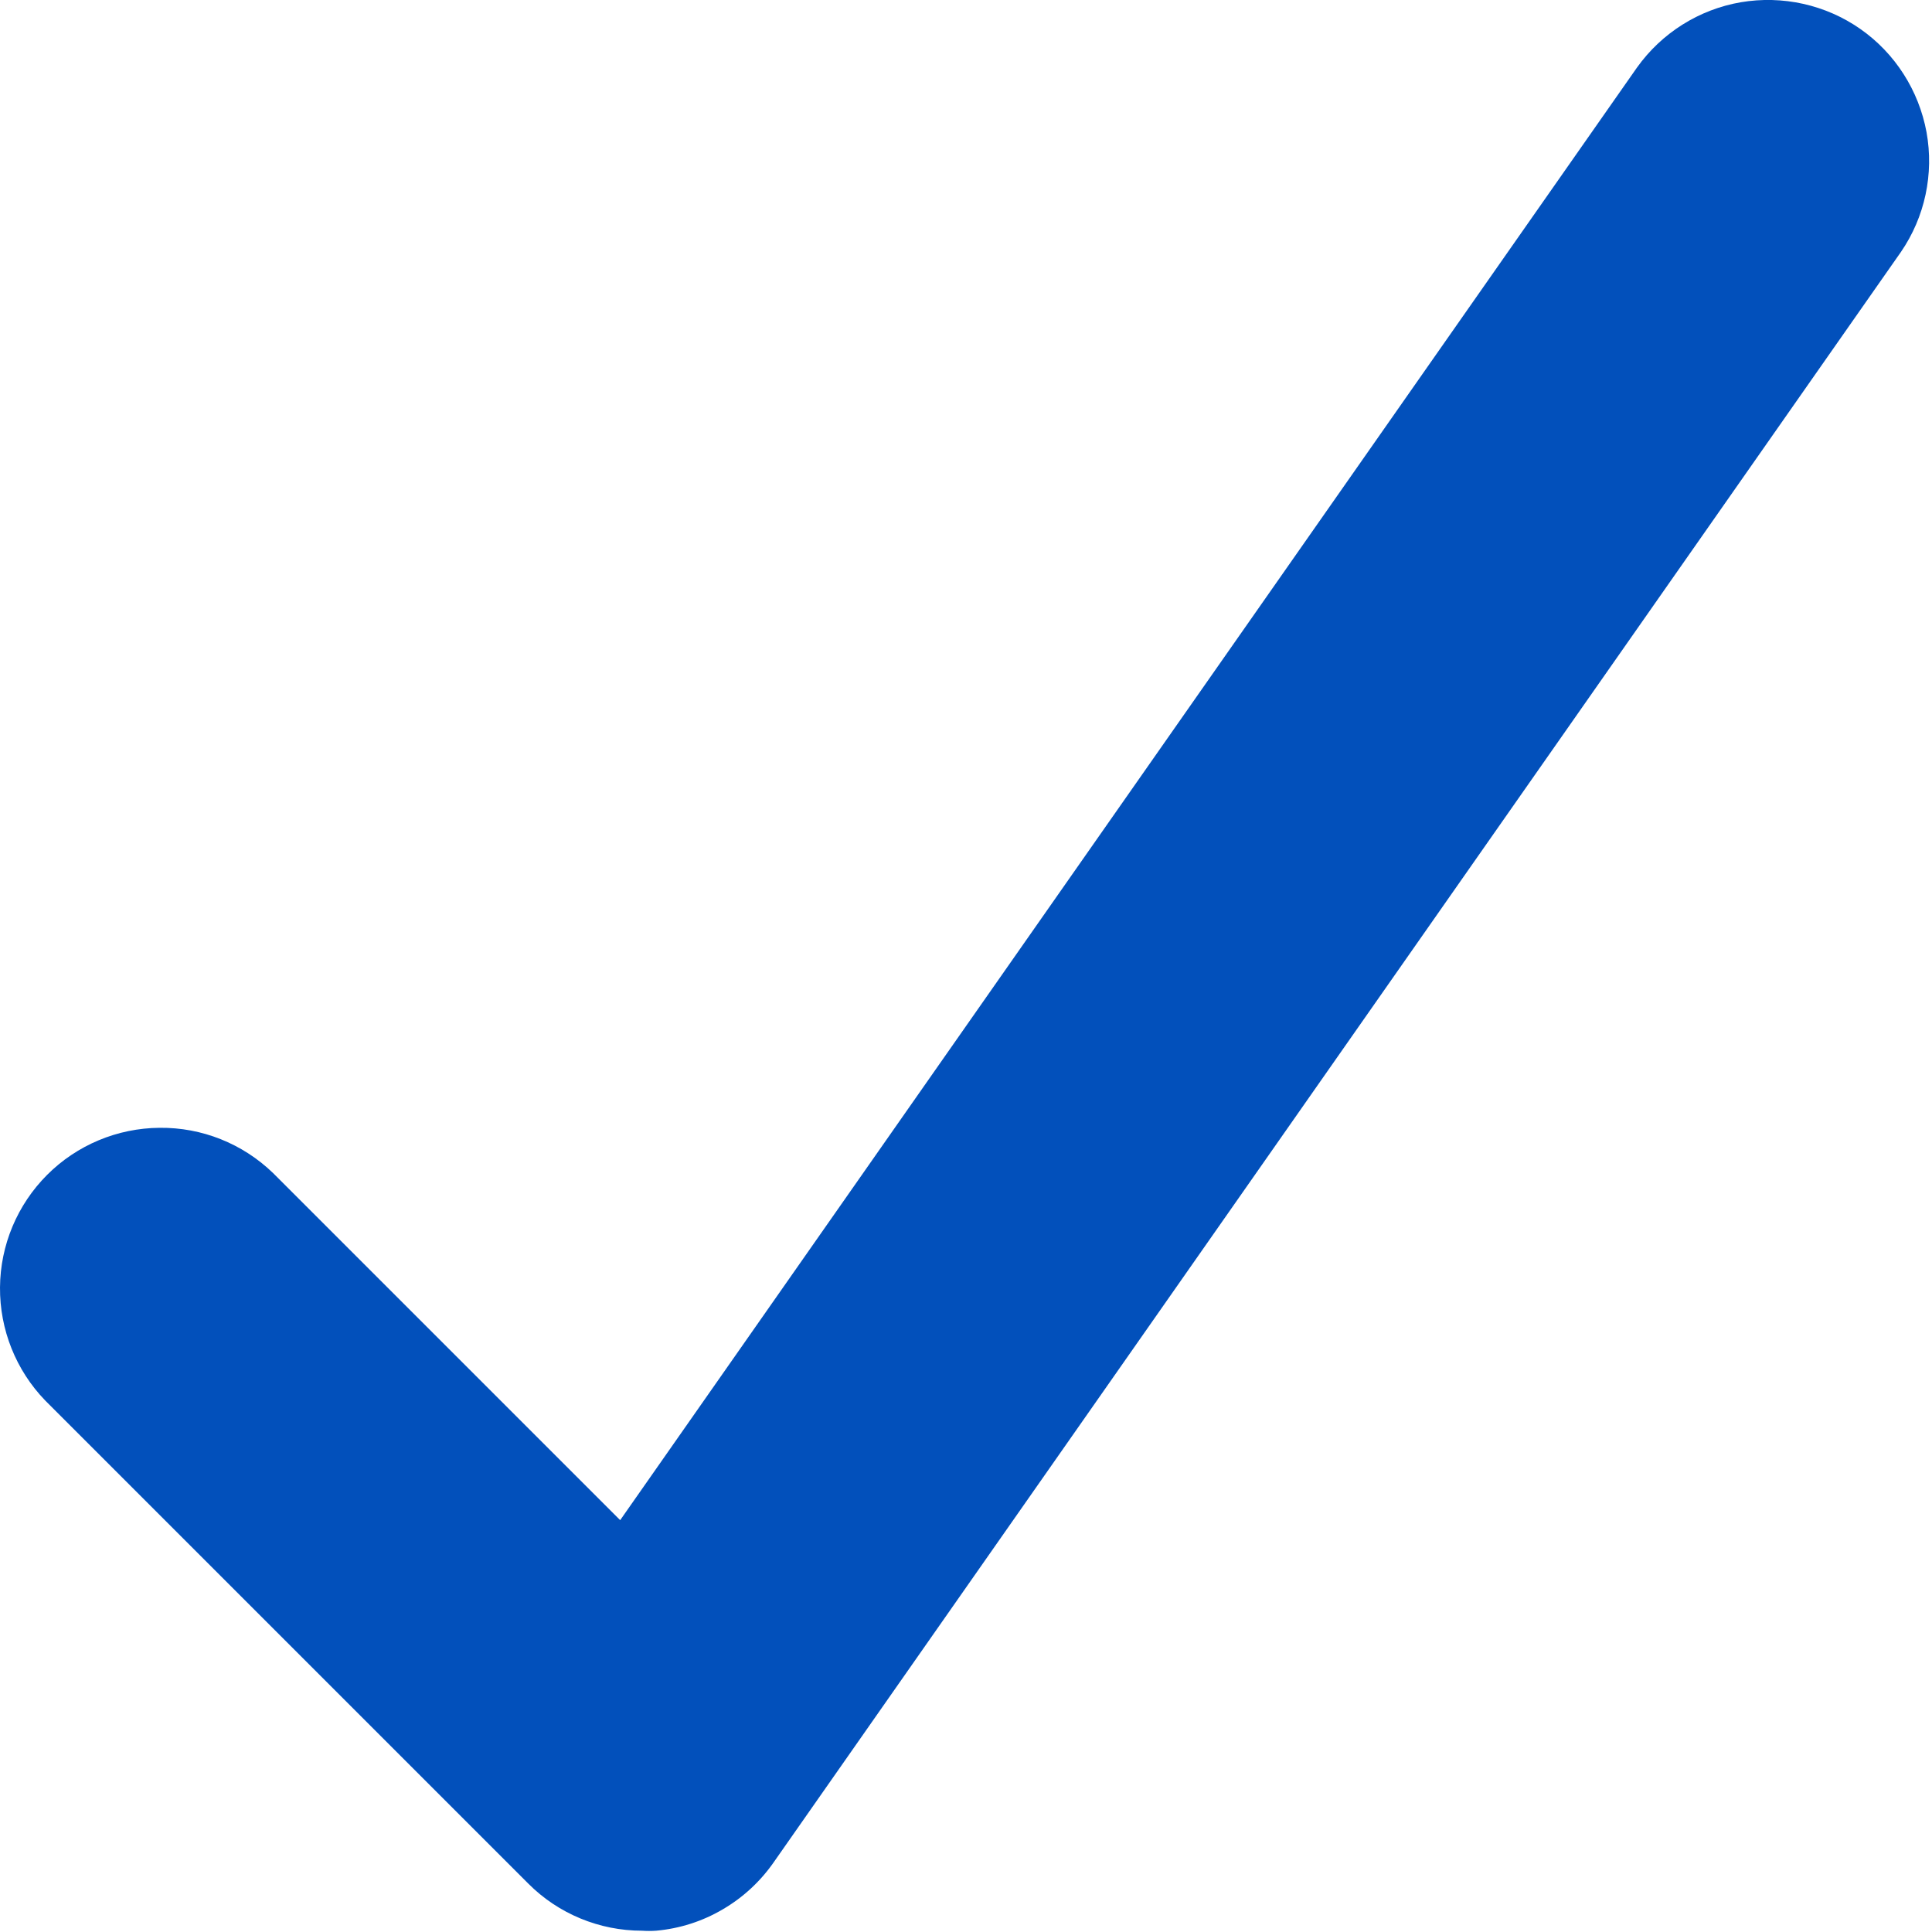
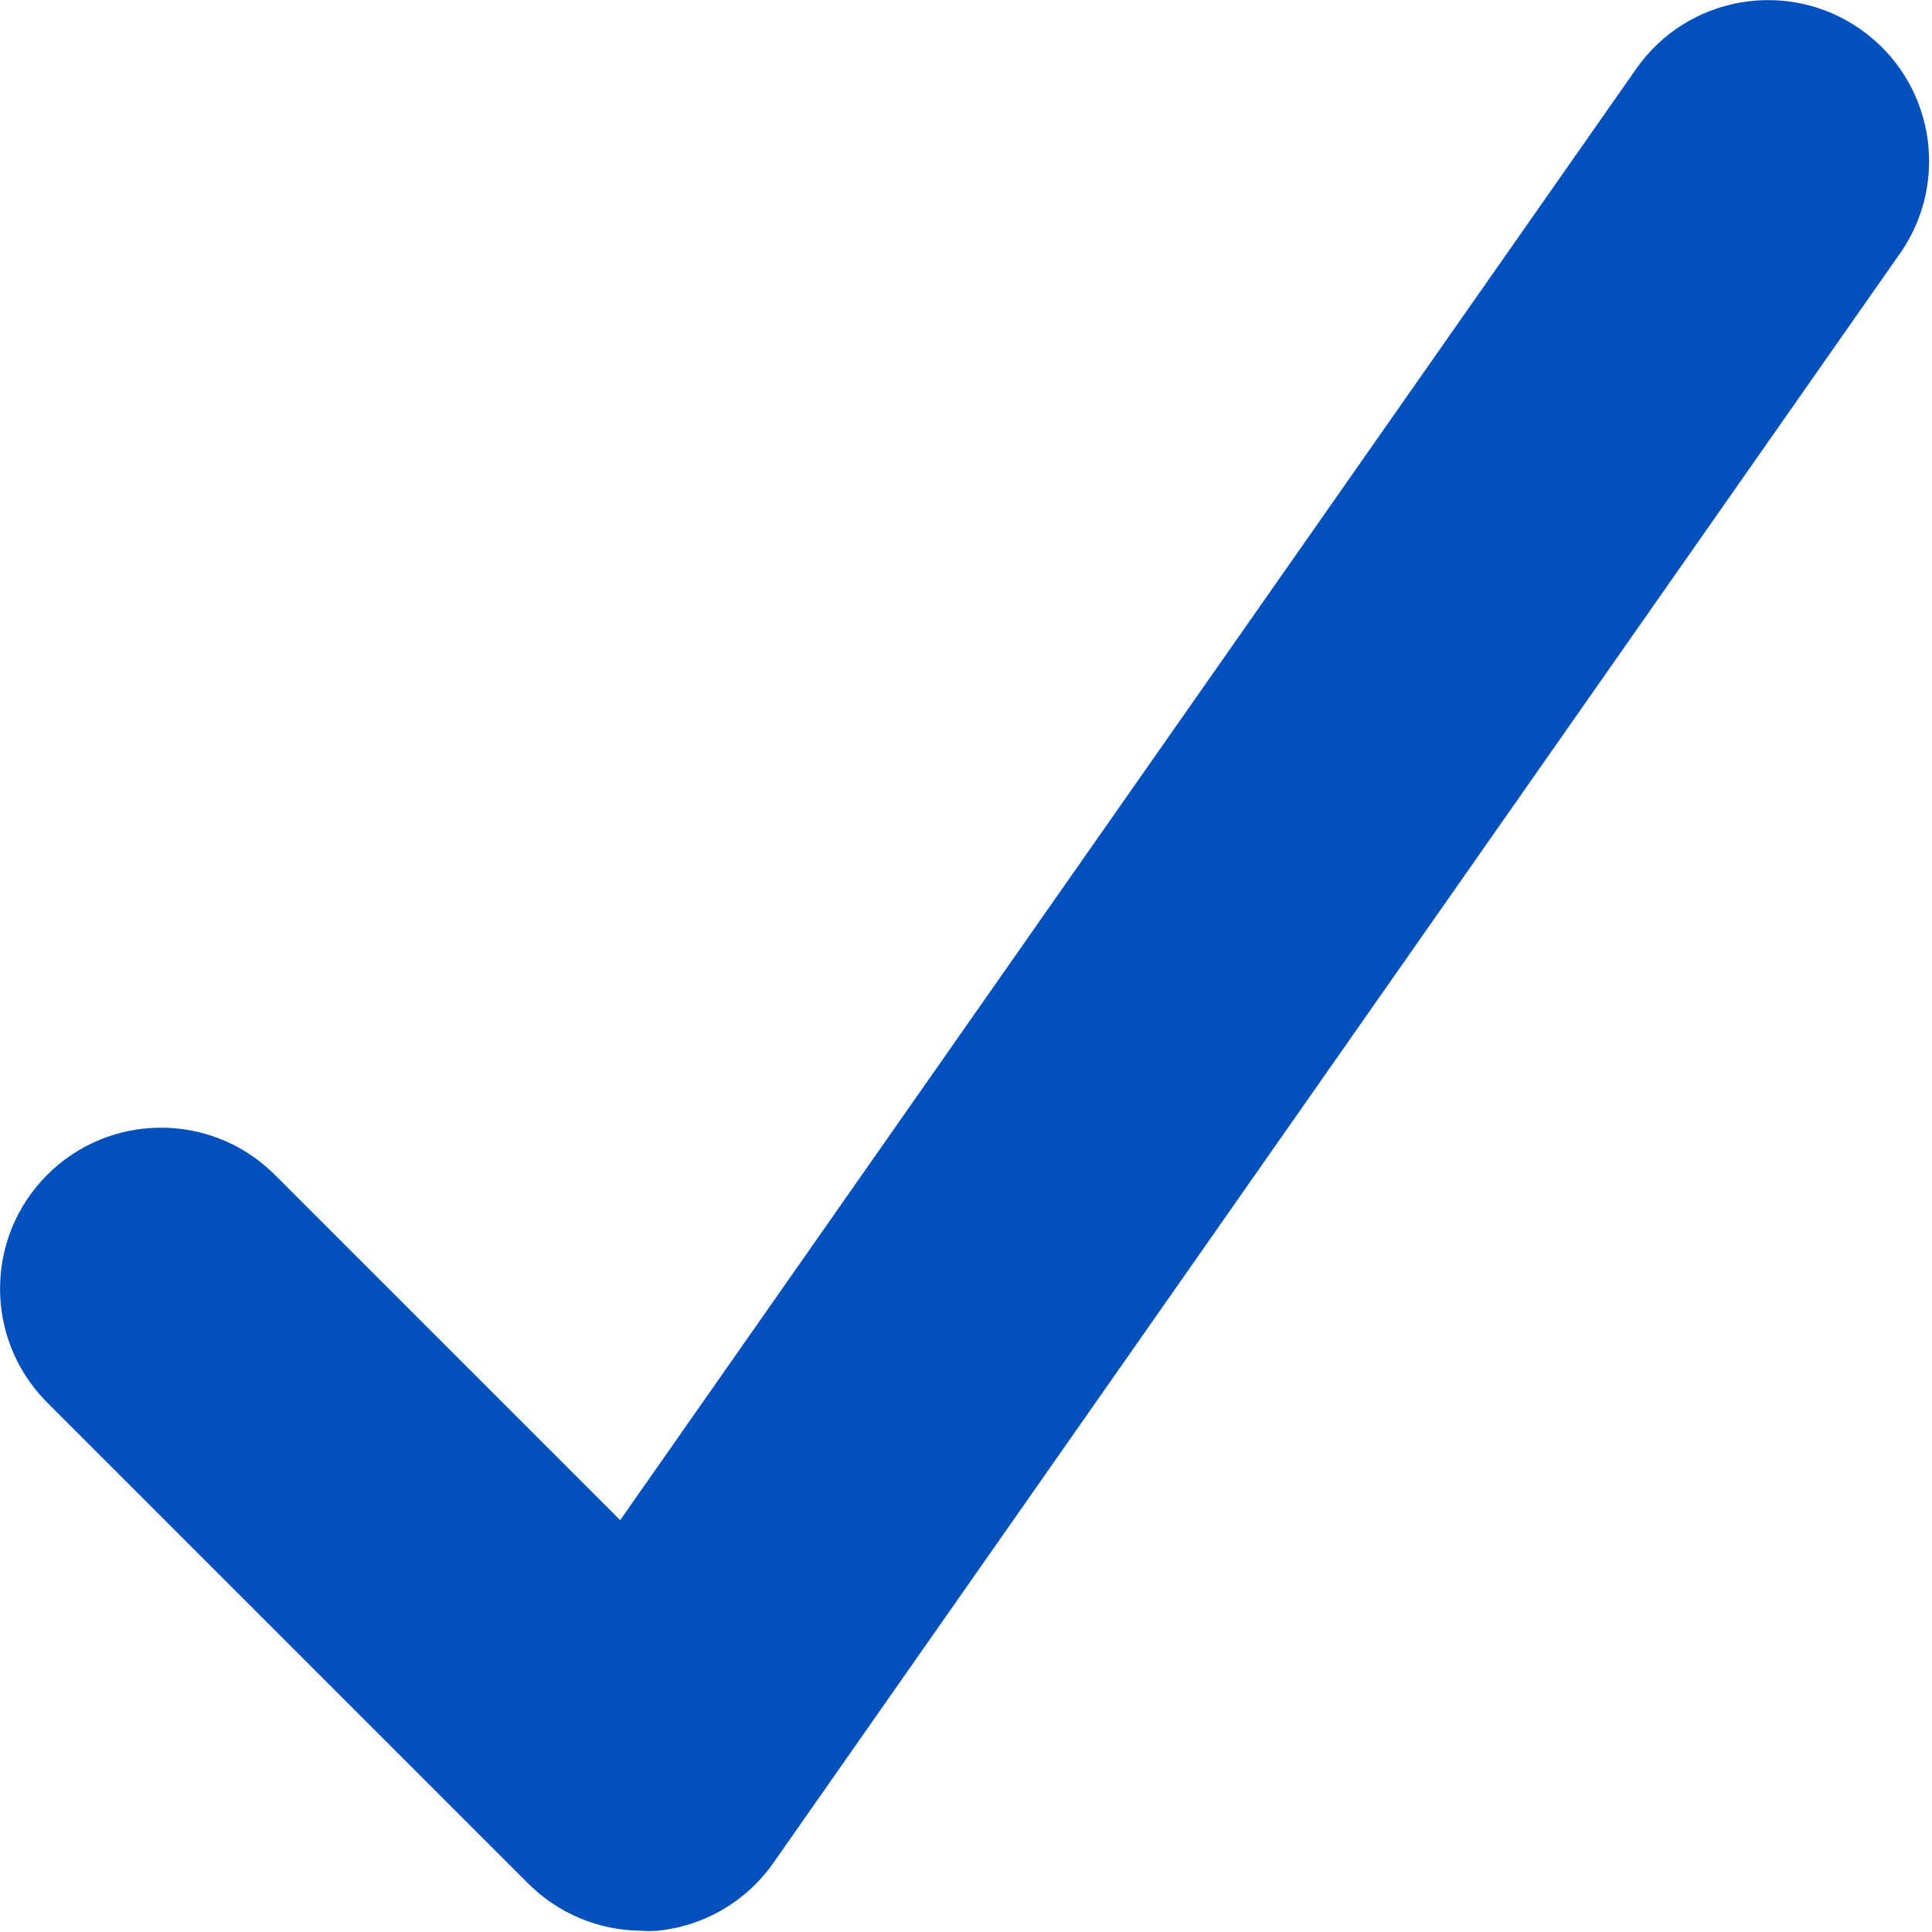
- <svg xmlns="http://www.w3.org/2000/svg" width="12" height="12" viewBox="0 0 12 12" fill="none">
-   <path d="M3.988 11.992C3.723 11.992 3.468 11.887 3.281 11.699L0.281 8.699C0.099 8.511 -0.002 8.258 3.78026e-05 7.996C0.002 7.734 0.107 7.483 0.293 7.297C0.478 7.112 0.729 7.007 0.991 7.005C1.254 7.002 1.506 7.103 1.695 7.285L3.852 9.442L10.168 0.419C10.321 0.205 10.552 0.059 10.812 0.014C11.072 -0.03 11.339 0.029 11.555 0.18C11.771 0.331 11.918 0.562 11.966 0.821C12.013 1.08 11.956 1.348 11.807 1.565L4.807 11.565C4.723 11.686 4.615 11.786 4.488 11.86C4.362 11.934 4.221 11.979 4.075 11.992C4.046 11.994 4.017 11.994 3.988 11.992Z" fill="#0250BB" />
+ <svg xmlns="http://www.w3.org/2000/svg" width="12" height="12" fill="none">
+   <path fill="#0250BB" d="M3.988 11.992a1 1 0 0 1-.707-.293l-3-3a1 1 0 0 1 1.414-1.414l2.157 2.157L10.168.42a1 1 0 0 1 1.639 1.146l-7 10a1 1 0 0 1-.732.427.842.842 0 0 1-.087 0Z" />
</svg>
